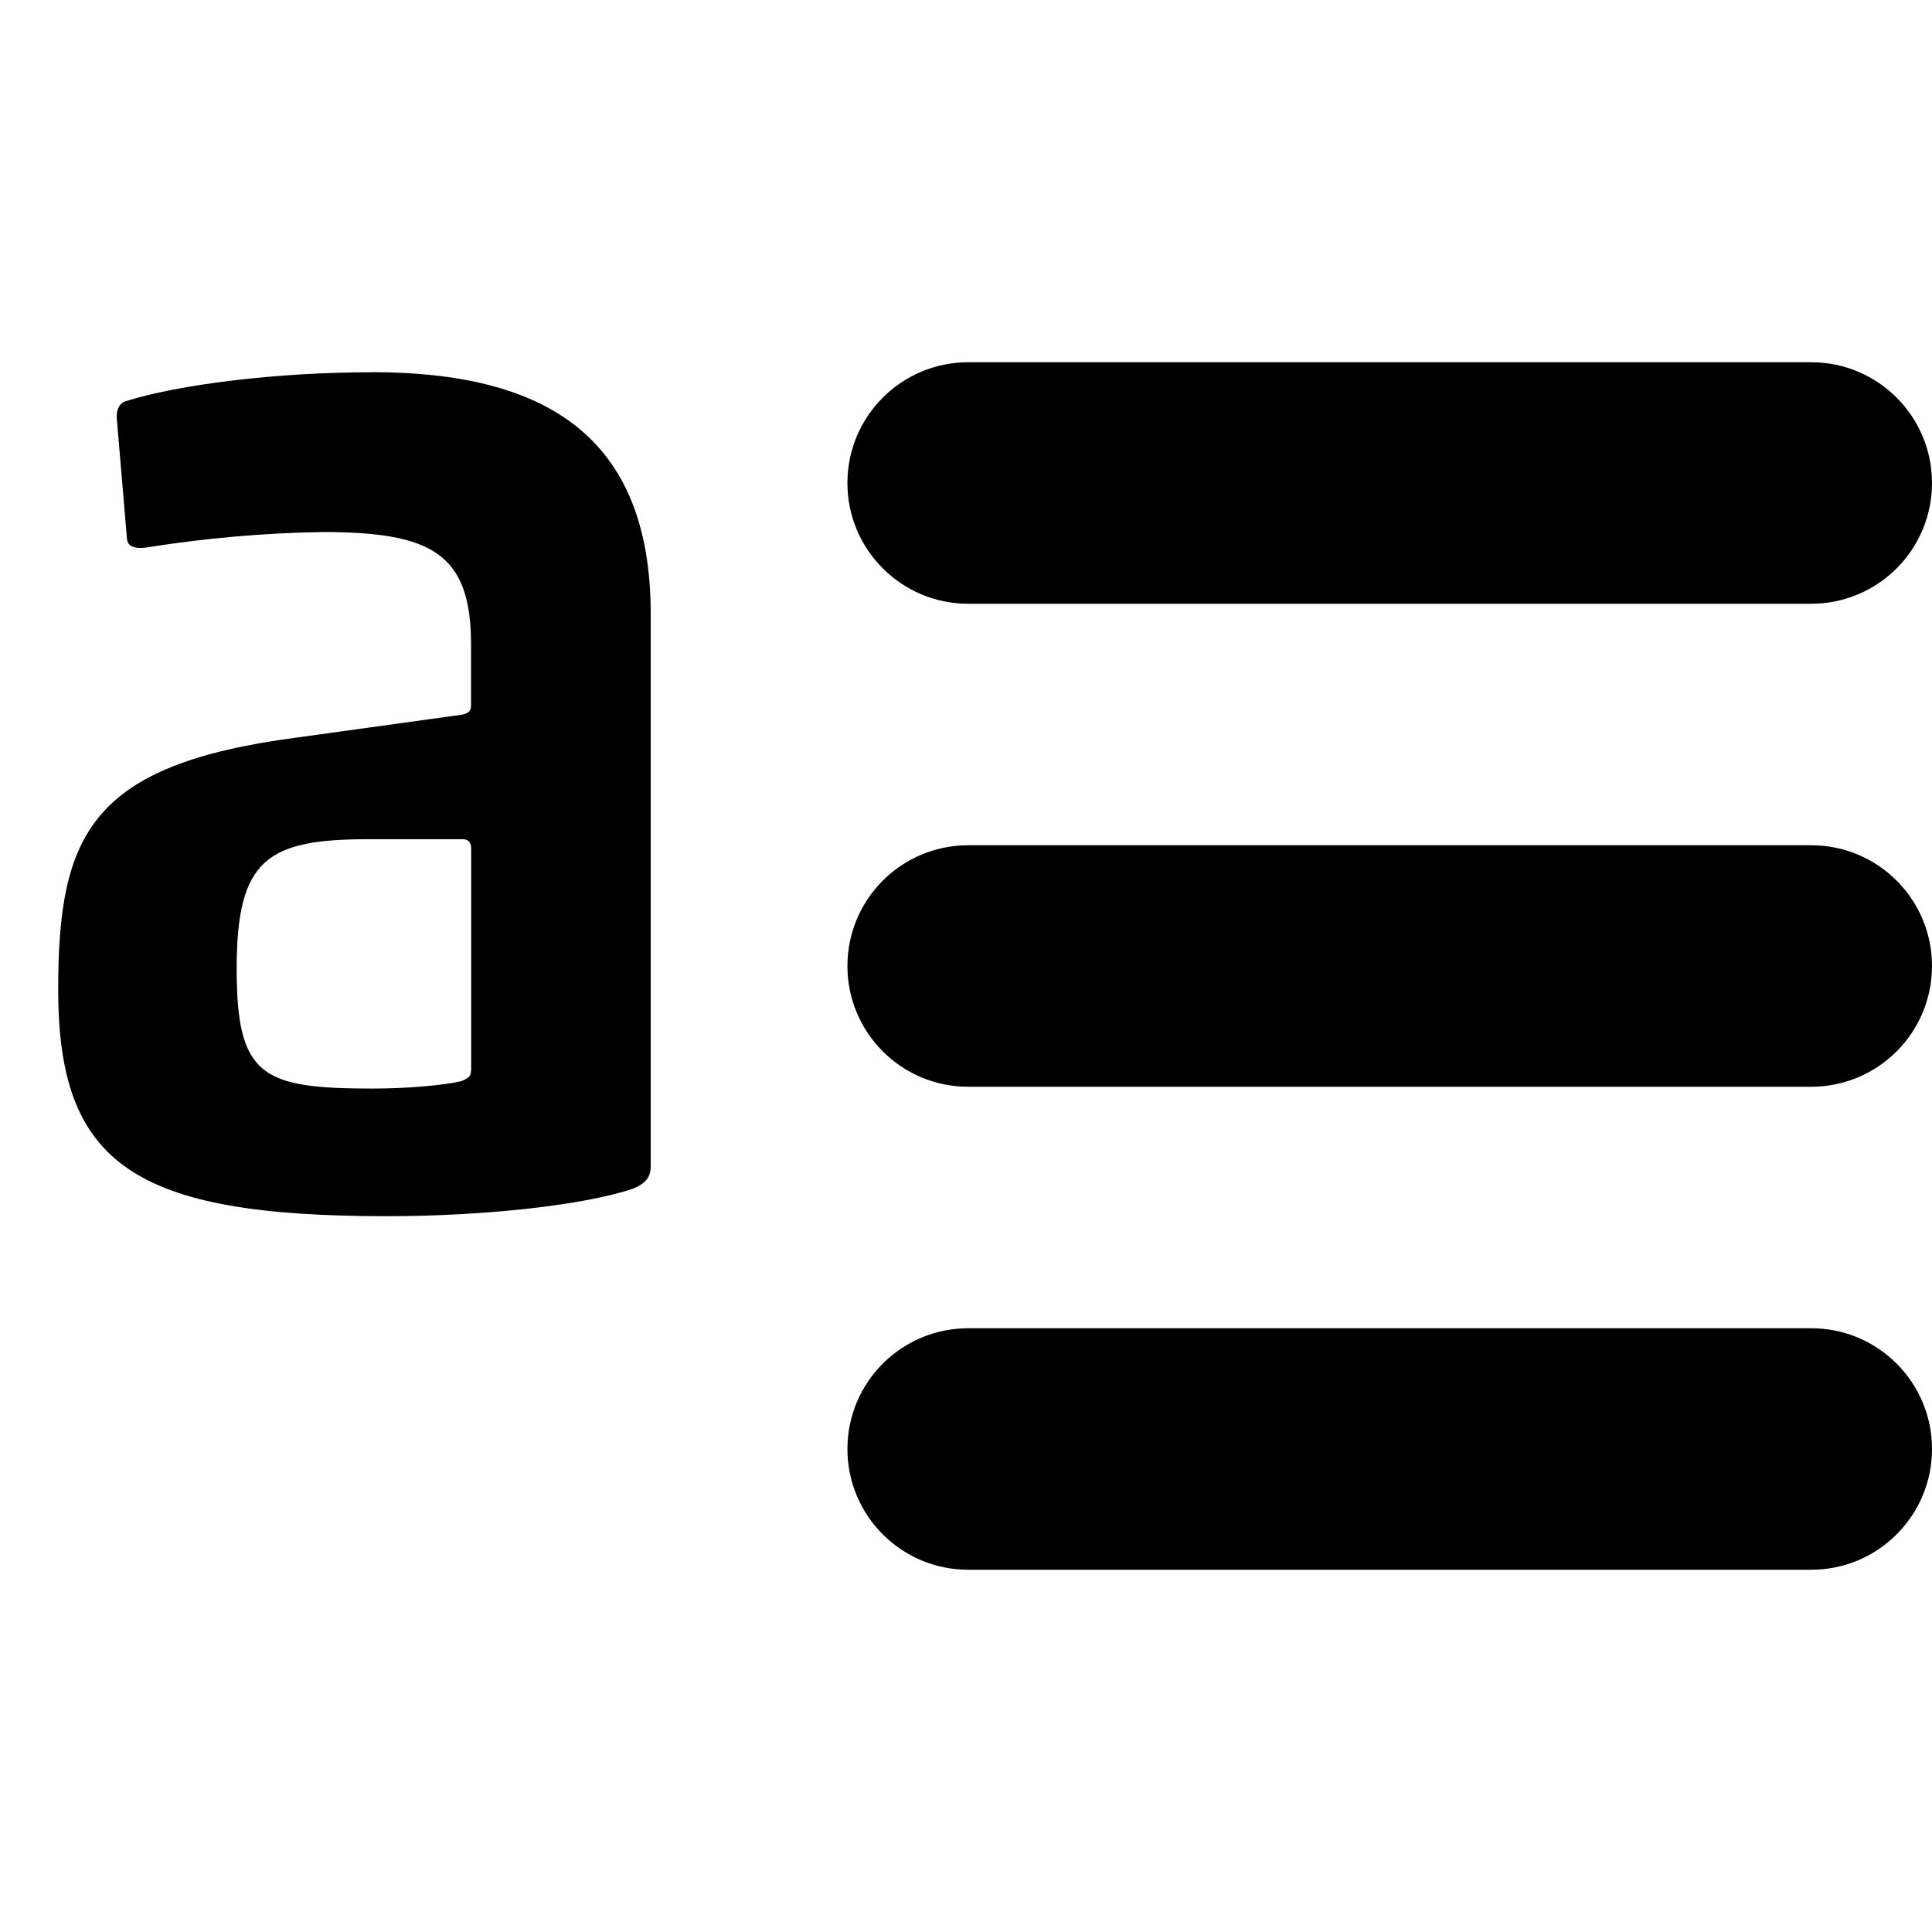
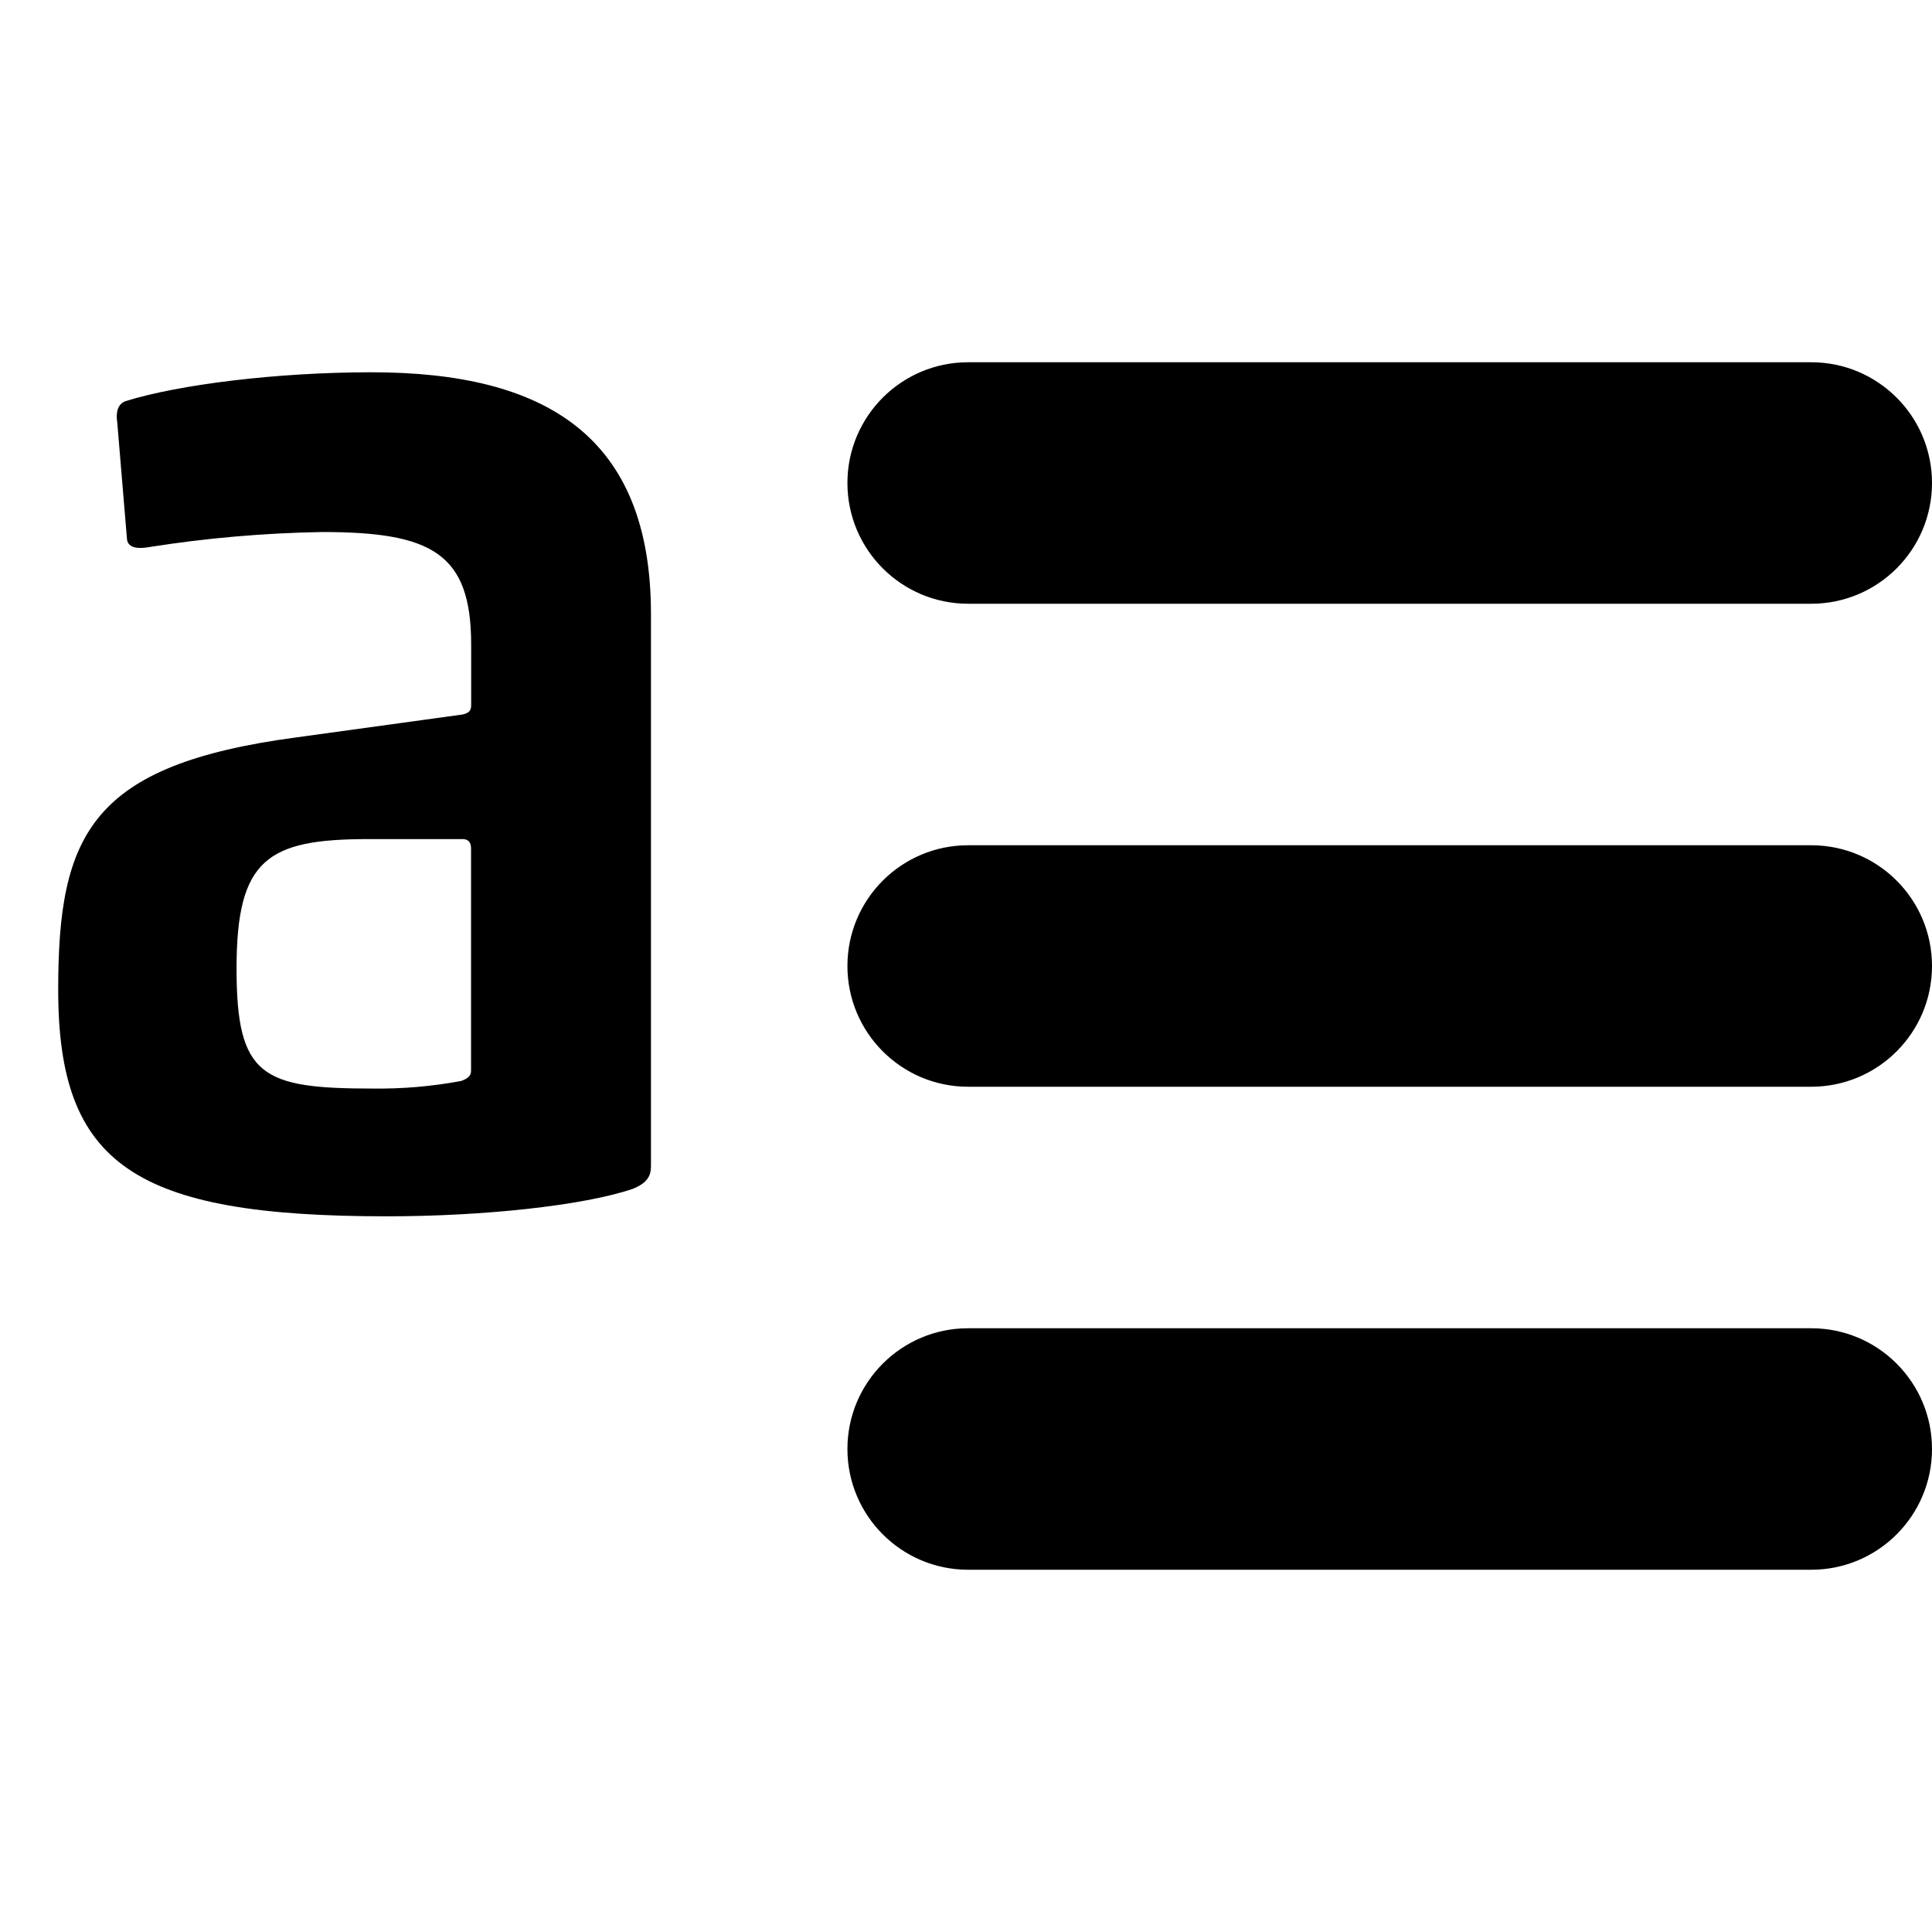
<svg xmlns="http://www.w3.org/2000/svg" viewBox="0 0 16 16">
-   <path d="M8.018 5H15a1 1 0 0 0 0-2H8.018a1 1 0 0 0 0 2zM15 7H8.018a1 1 0 0 0 0 2H15a1 1 0 0 0 0-2zM15 11H8.018a1 1 0 0 0 0 2H15a1 1 0 0 0 0-2zM3.076 3.083c-.78 0-1.594.1-2.036.24-.07.024-.08.1-.07.175l.082.97c.01.076.104.076.174.064a10.303 10.303 0 0 1 1.443-.126c.906 0 1.232.176 1.232.932v.503c0 .05-.024.065-.07.077l-1.372.19C.75 6.332.482 6.91.482 8.196c0 1.447.628 1.876 2.722 1.876.802 0 1.628-.09 2.035-.227.127-.05.15-.114.15-.19v-4.57c0-1.474-.872-2.003-2.314-2.003zm.825 5.78c0 .04-.01.063-.08.09-.15.037-.466.062-.733.062-.92 0-1.128-.1-1.128-.995 0-.907.255-1.07 1.092-1.07h.78c.045 0 .07.025.07.075v1.84z" />
+   <path d="M8.018 5H15a1 1 0 1 0 0-2H8.018a1 1 0 0 0 0 2zM15 7H8.018a1 1 0 0 0 0 2H15a1 1 0 1 0 0-2zM15 11H8.018a1 1 0 1 0 0 2H15a1 1 0 1 0 0-2zM3.076 3.083c-.779 0-1.594.101-2.036.239-.069.025-.081.1-.069.176l.081.971c.011.075.104.075.174.063a10.303 10.303 0 0 1 1.443-.126c.907 0 1.233.176 1.233.932v.503c0 .05-.024.064-.07.076l-1.372.189C.749 6.333.482 6.912.482 8.197c0 1.447.628 1.876 2.722 1.876.802 0 1.628-.089 2.035-.227.128-.051.152-.114.152-.189V5.085c0-1.473-.873-2.002-2.315-2.002zm.825 5.781c0 .038-.012.062-.081.088a3.735 3.735 0 0 1-.733.063c-.919 0-1.128-.101-1.128-.995 0-.907.256-1.071 1.093-1.071h.779c.046 0 .07.026.07.076v1.839z" />
</svg>
